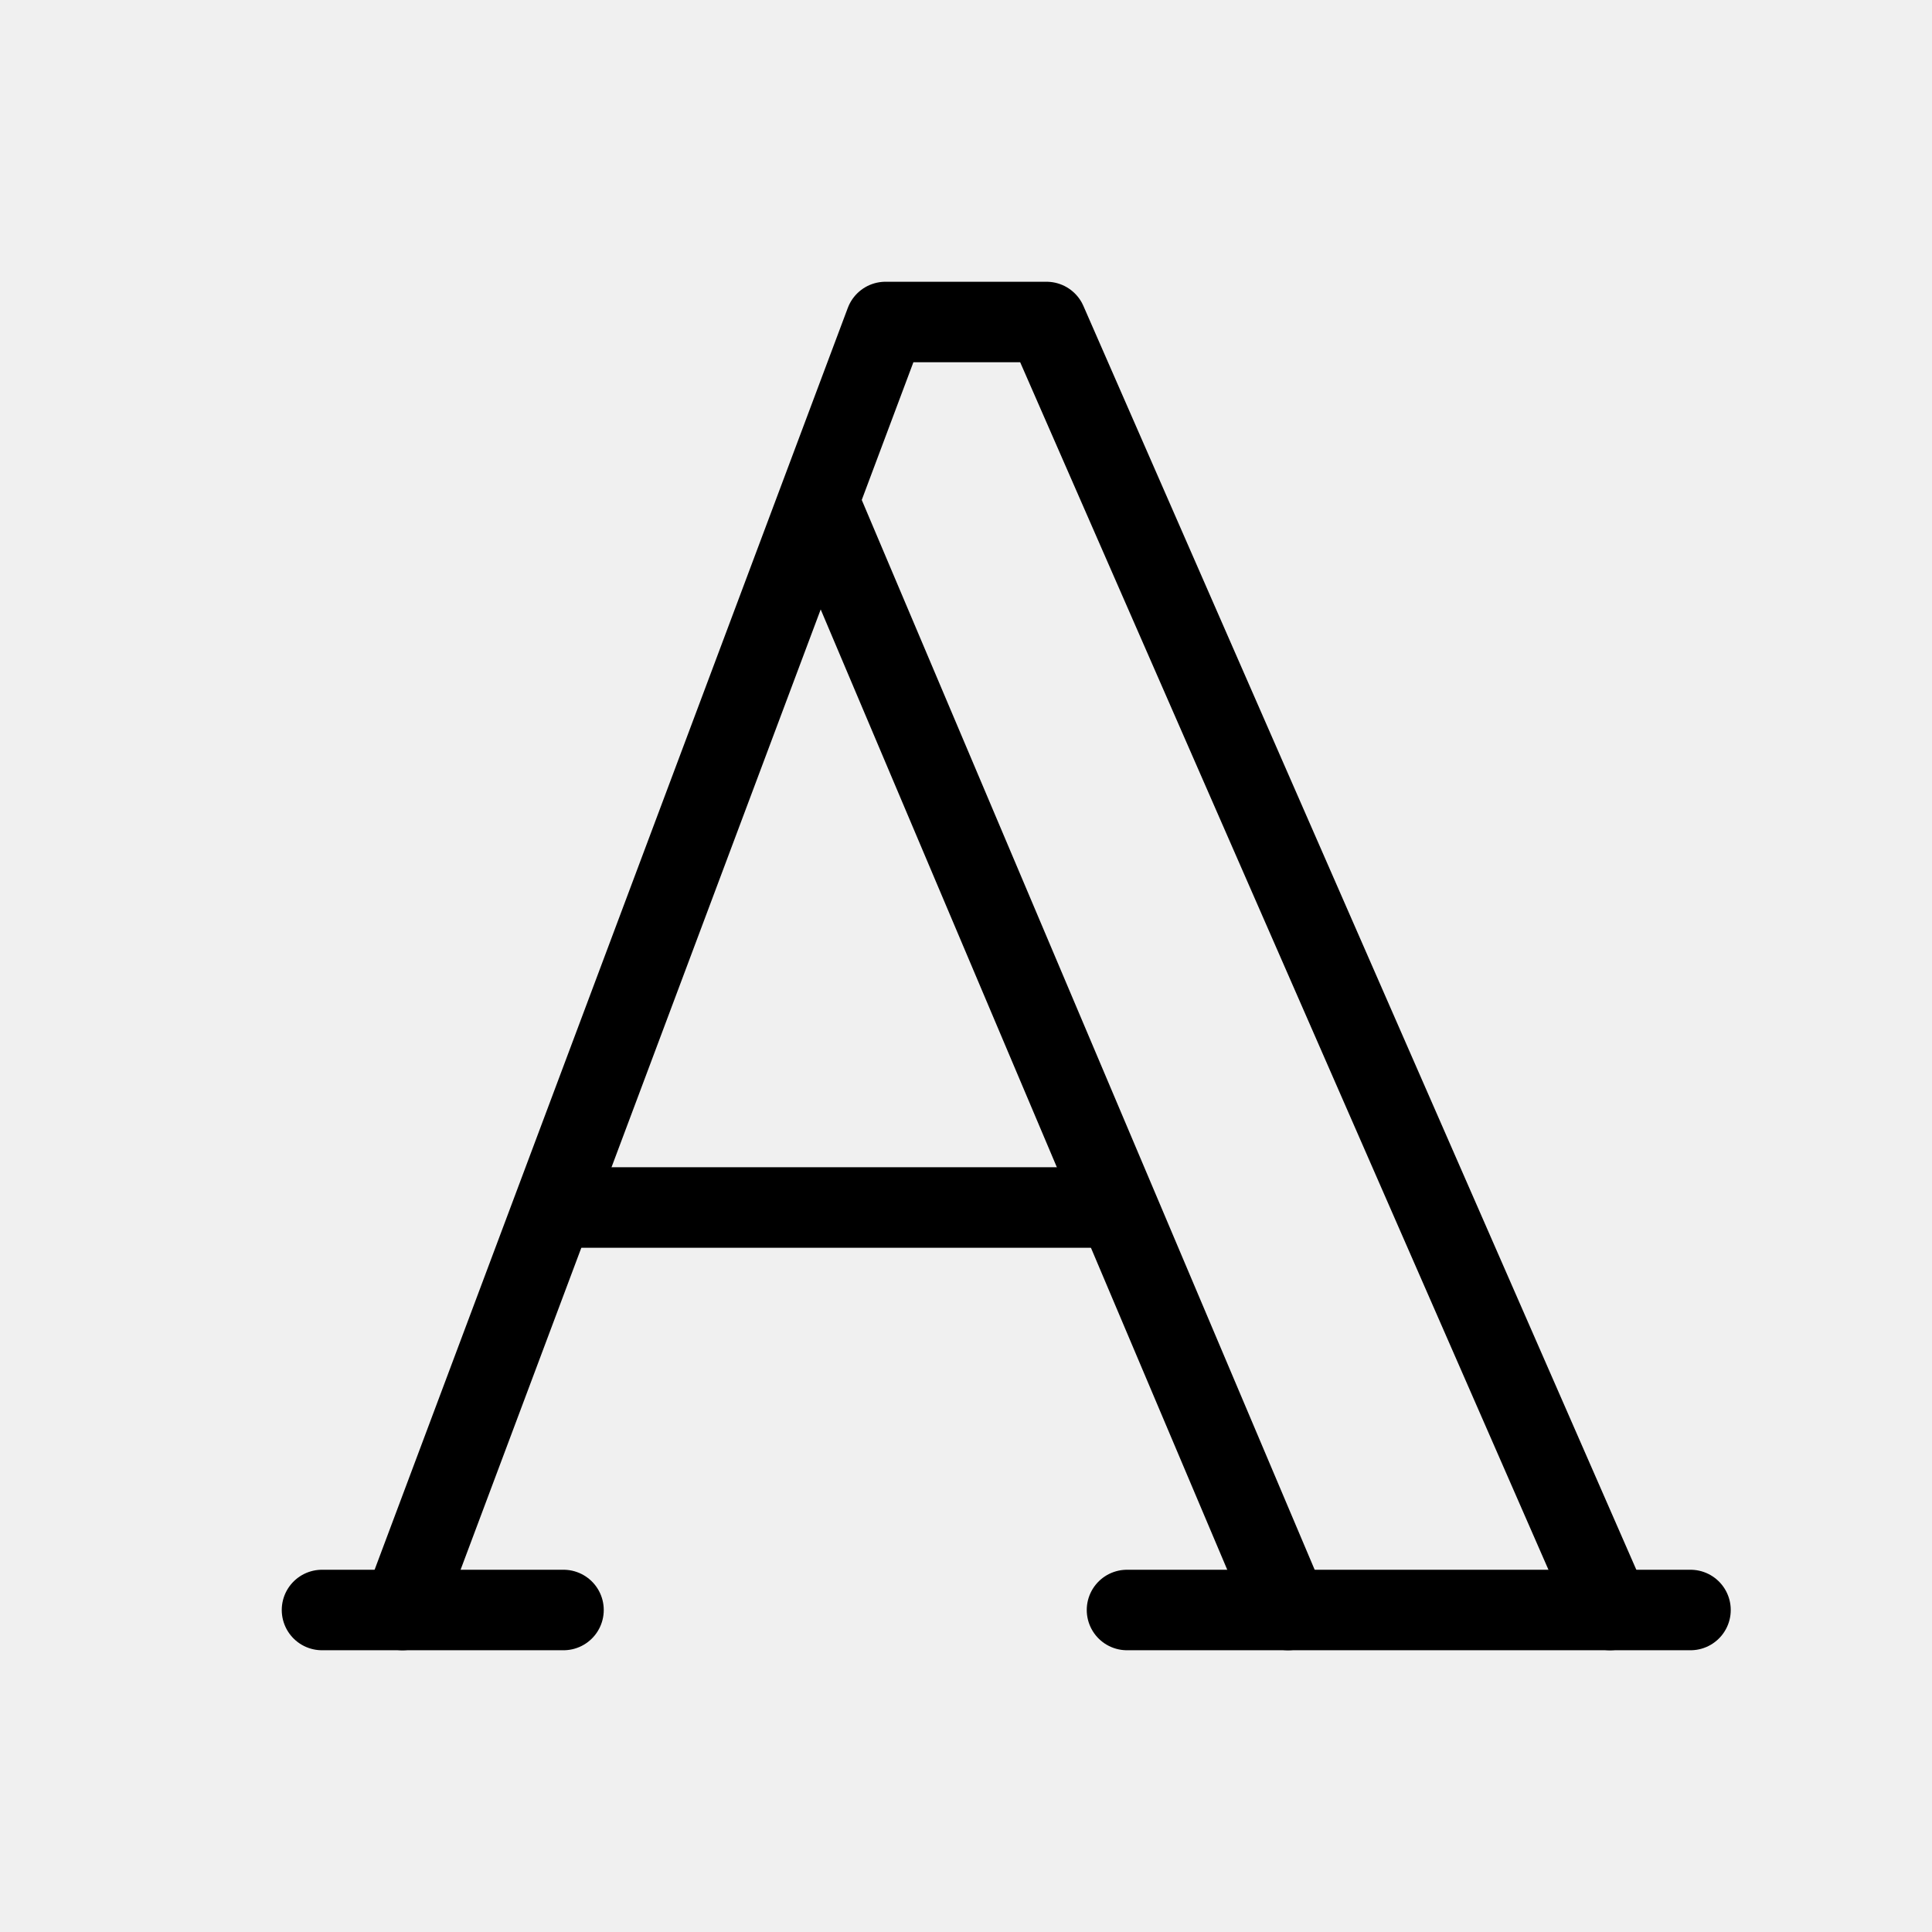
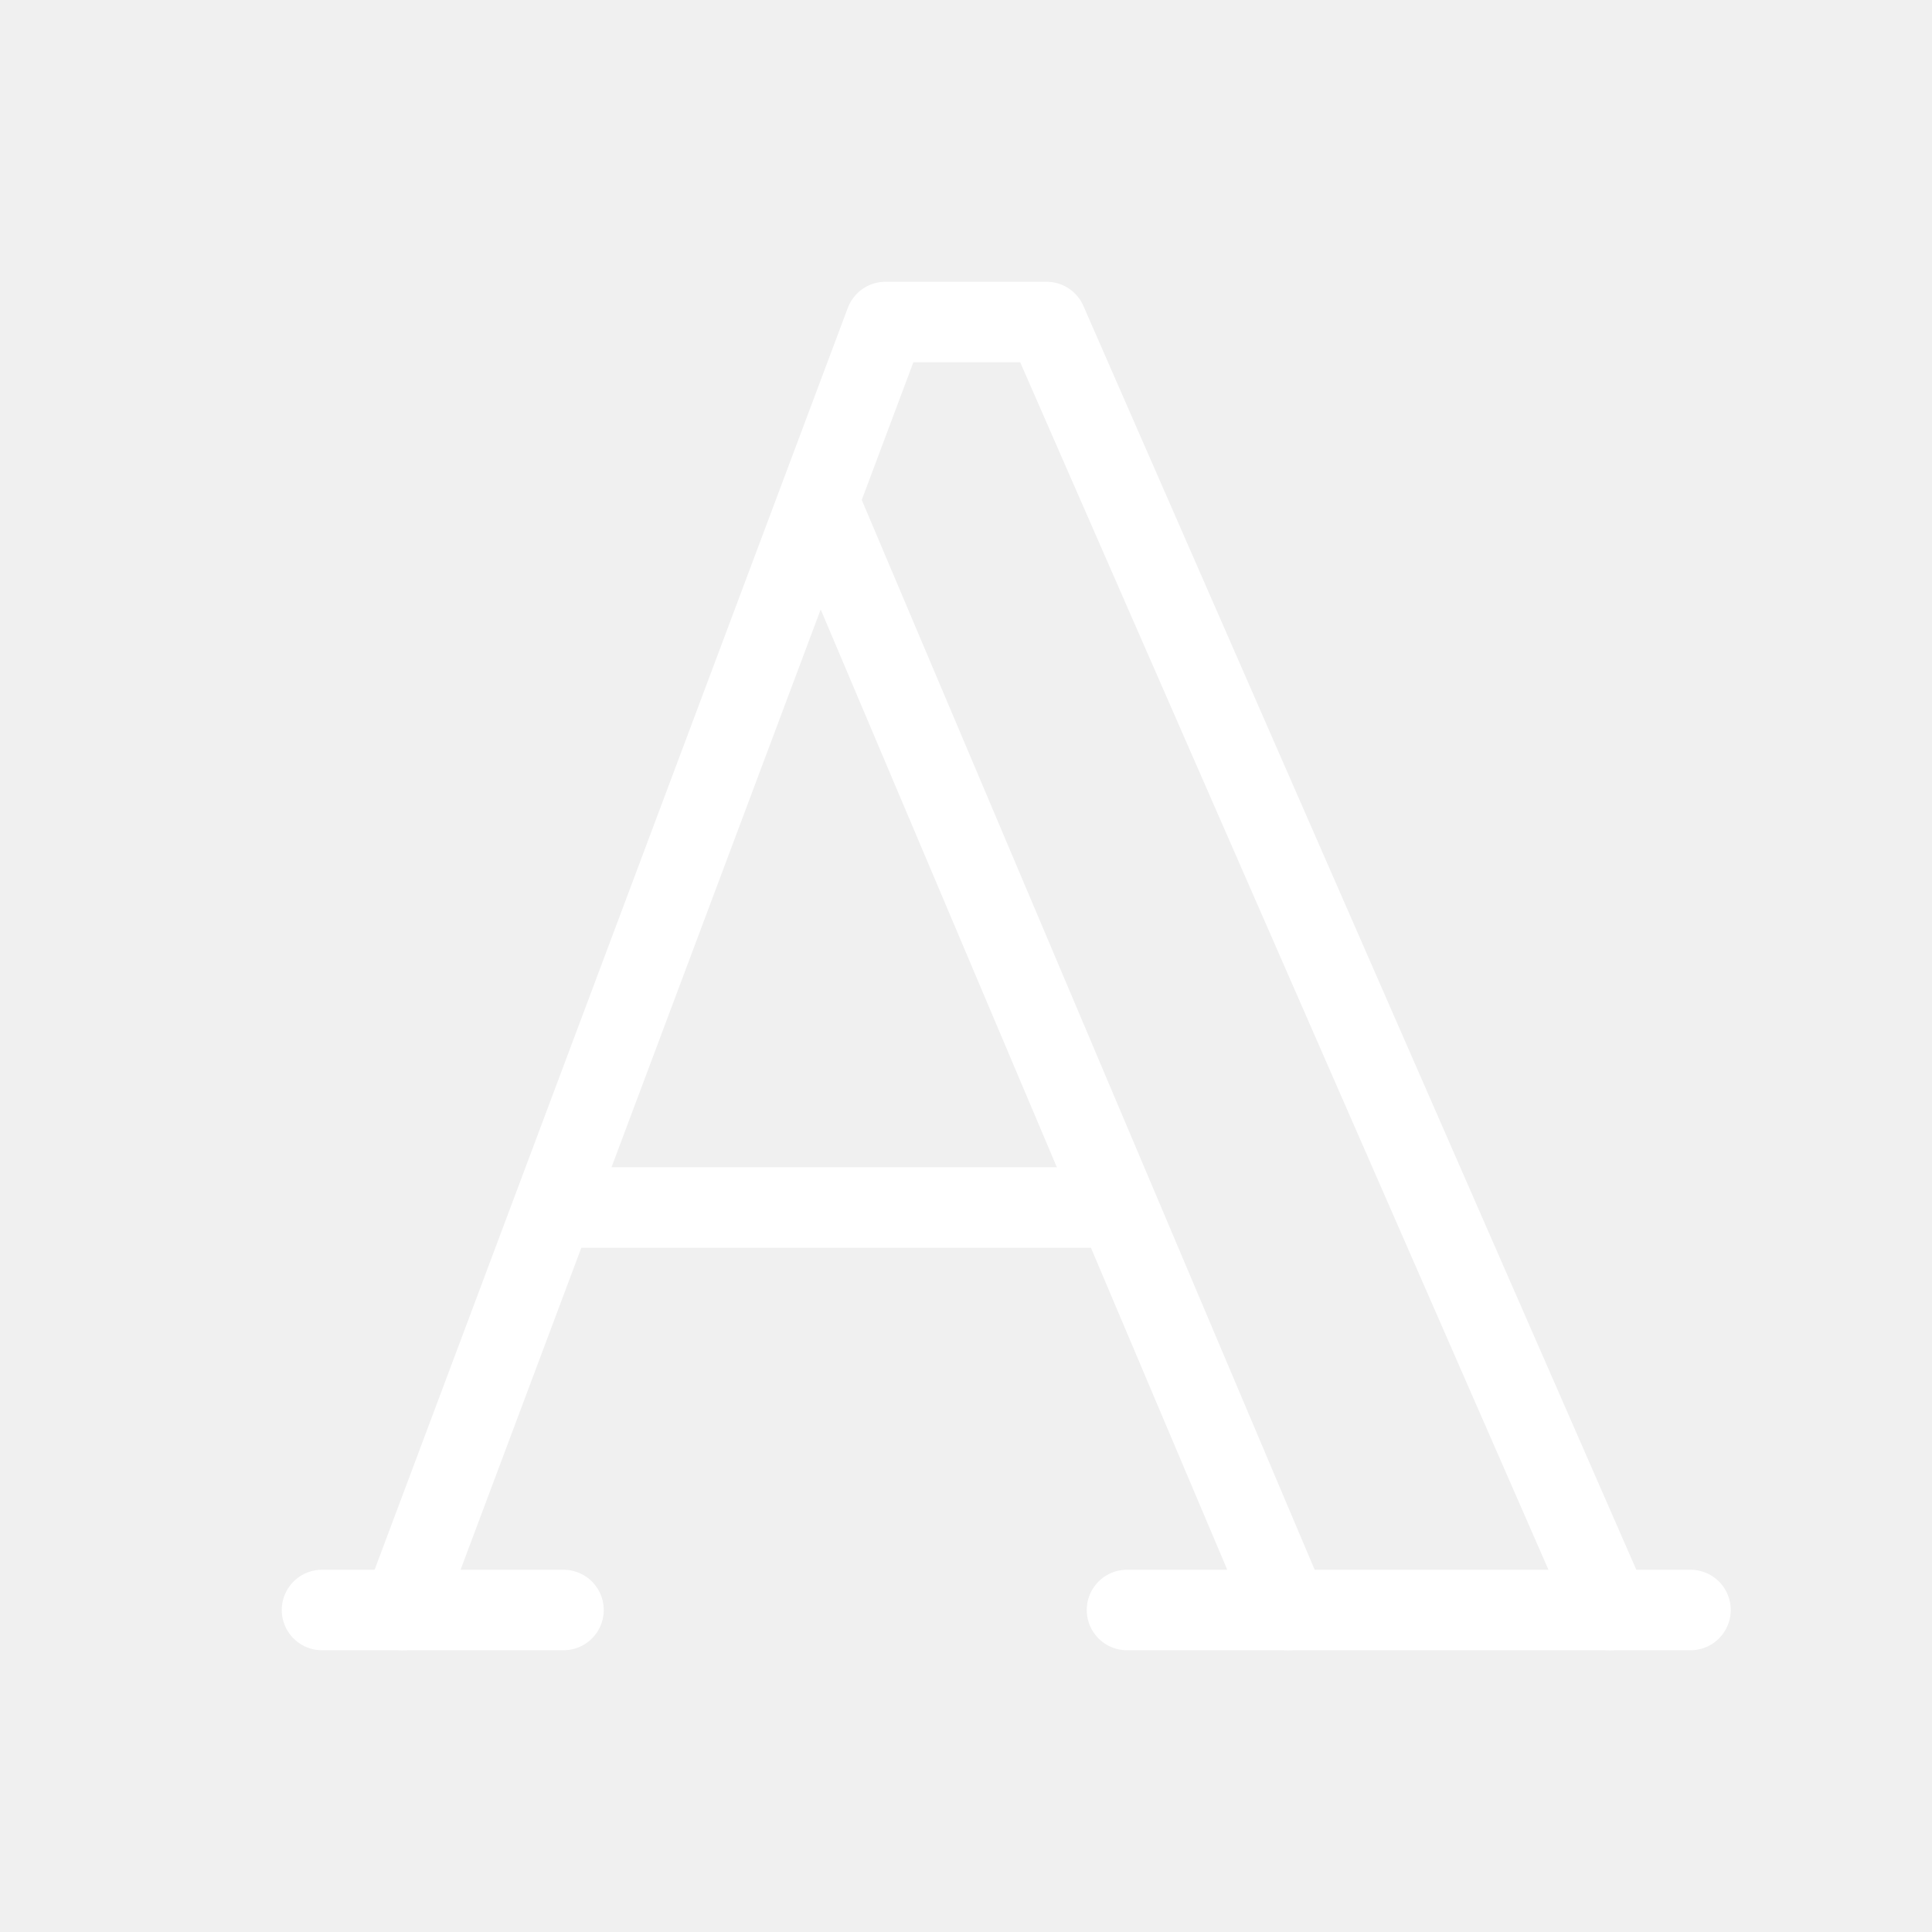
<svg xmlns="http://www.w3.org/2000/svg" width="24px" height="24px" viewBox="0 0 24 24" version="1.1">
-   <g id="Icons-/-24x24-/-Black-/-typography" stroke="none" stroke-width="1" fill="none" fill-rule="evenodd">
-     <polygon id="Path" points="0 0 24 0 24 24 0 24" />
-     <line x1="4" y1="20" x2="7" y2="20" id="Path" stroke="#000000" stroke-linecap="round" stroke-linejoin="round" />
-     <line x1="14" y1="20" x2="21" y2="20" id="Path" stroke="#000000" stroke-linecap="round" stroke-linejoin="round" />
-     <line x1="6.9" y1="15" x2="13.8" y2="15" id="Path" stroke="#000000" stroke-linecap="round" stroke-linejoin="round" />
-     <line x1="10.2" y1="6.3" x2="16" y2="20" id="Path" stroke="#000000" stroke-linecap="round" stroke-linejoin="round" />
-     <polyline id="Path" stroke="#000000" stroke-linecap="round" stroke-linejoin="round" points="5 20 11 4 13 4 20 20" />
+   <g id="iPhone-X" stroke="none" stroke-width="1" fill="none" fill-rule="evenodd">
+     <g id="Screen-031" transform="translate(-26, -714)">
+       <g id="CTA-Area" transform="translate(0, 714)">
+         <g id="Icons-/-24x24-/-Light-/-typography" transform="translate(26, 0)">
+           <polygon id="Path" points="0 0 24 0 24 24 0 24" />
+           <line x1="4" y1="20" x2="7" y2="20" id="Path" stroke="#FFFFFF" stroke-linecap="round" stroke-linejoin="round" />
+           <line x1="14" y1="20" x2="21" y2="20" id="Path" stroke="#FFFFFF" stroke-linecap="round" stroke-linejoin="round" />
+           <line x1="6.9" y1="15" x2="13.8" y2="15" id="Path" stroke="#FFFFFF" stroke-linecap="round" stroke-linejoin="round" />
+           <line x1="10.2" y1="6.3" x2="16" y2="20" id="Path" stroke="#FFFFFF" stroke-linecap="round" stroke-linejoin="round" />
+           <polyline id="Path" stroke="#FFFFFF" stroke-linecap="round" stroke-linejoin="round" points="5 20 11 4 13 4 20 20" />
+         </g>
+       </g>
+     </g>
  </g>
</svg>
